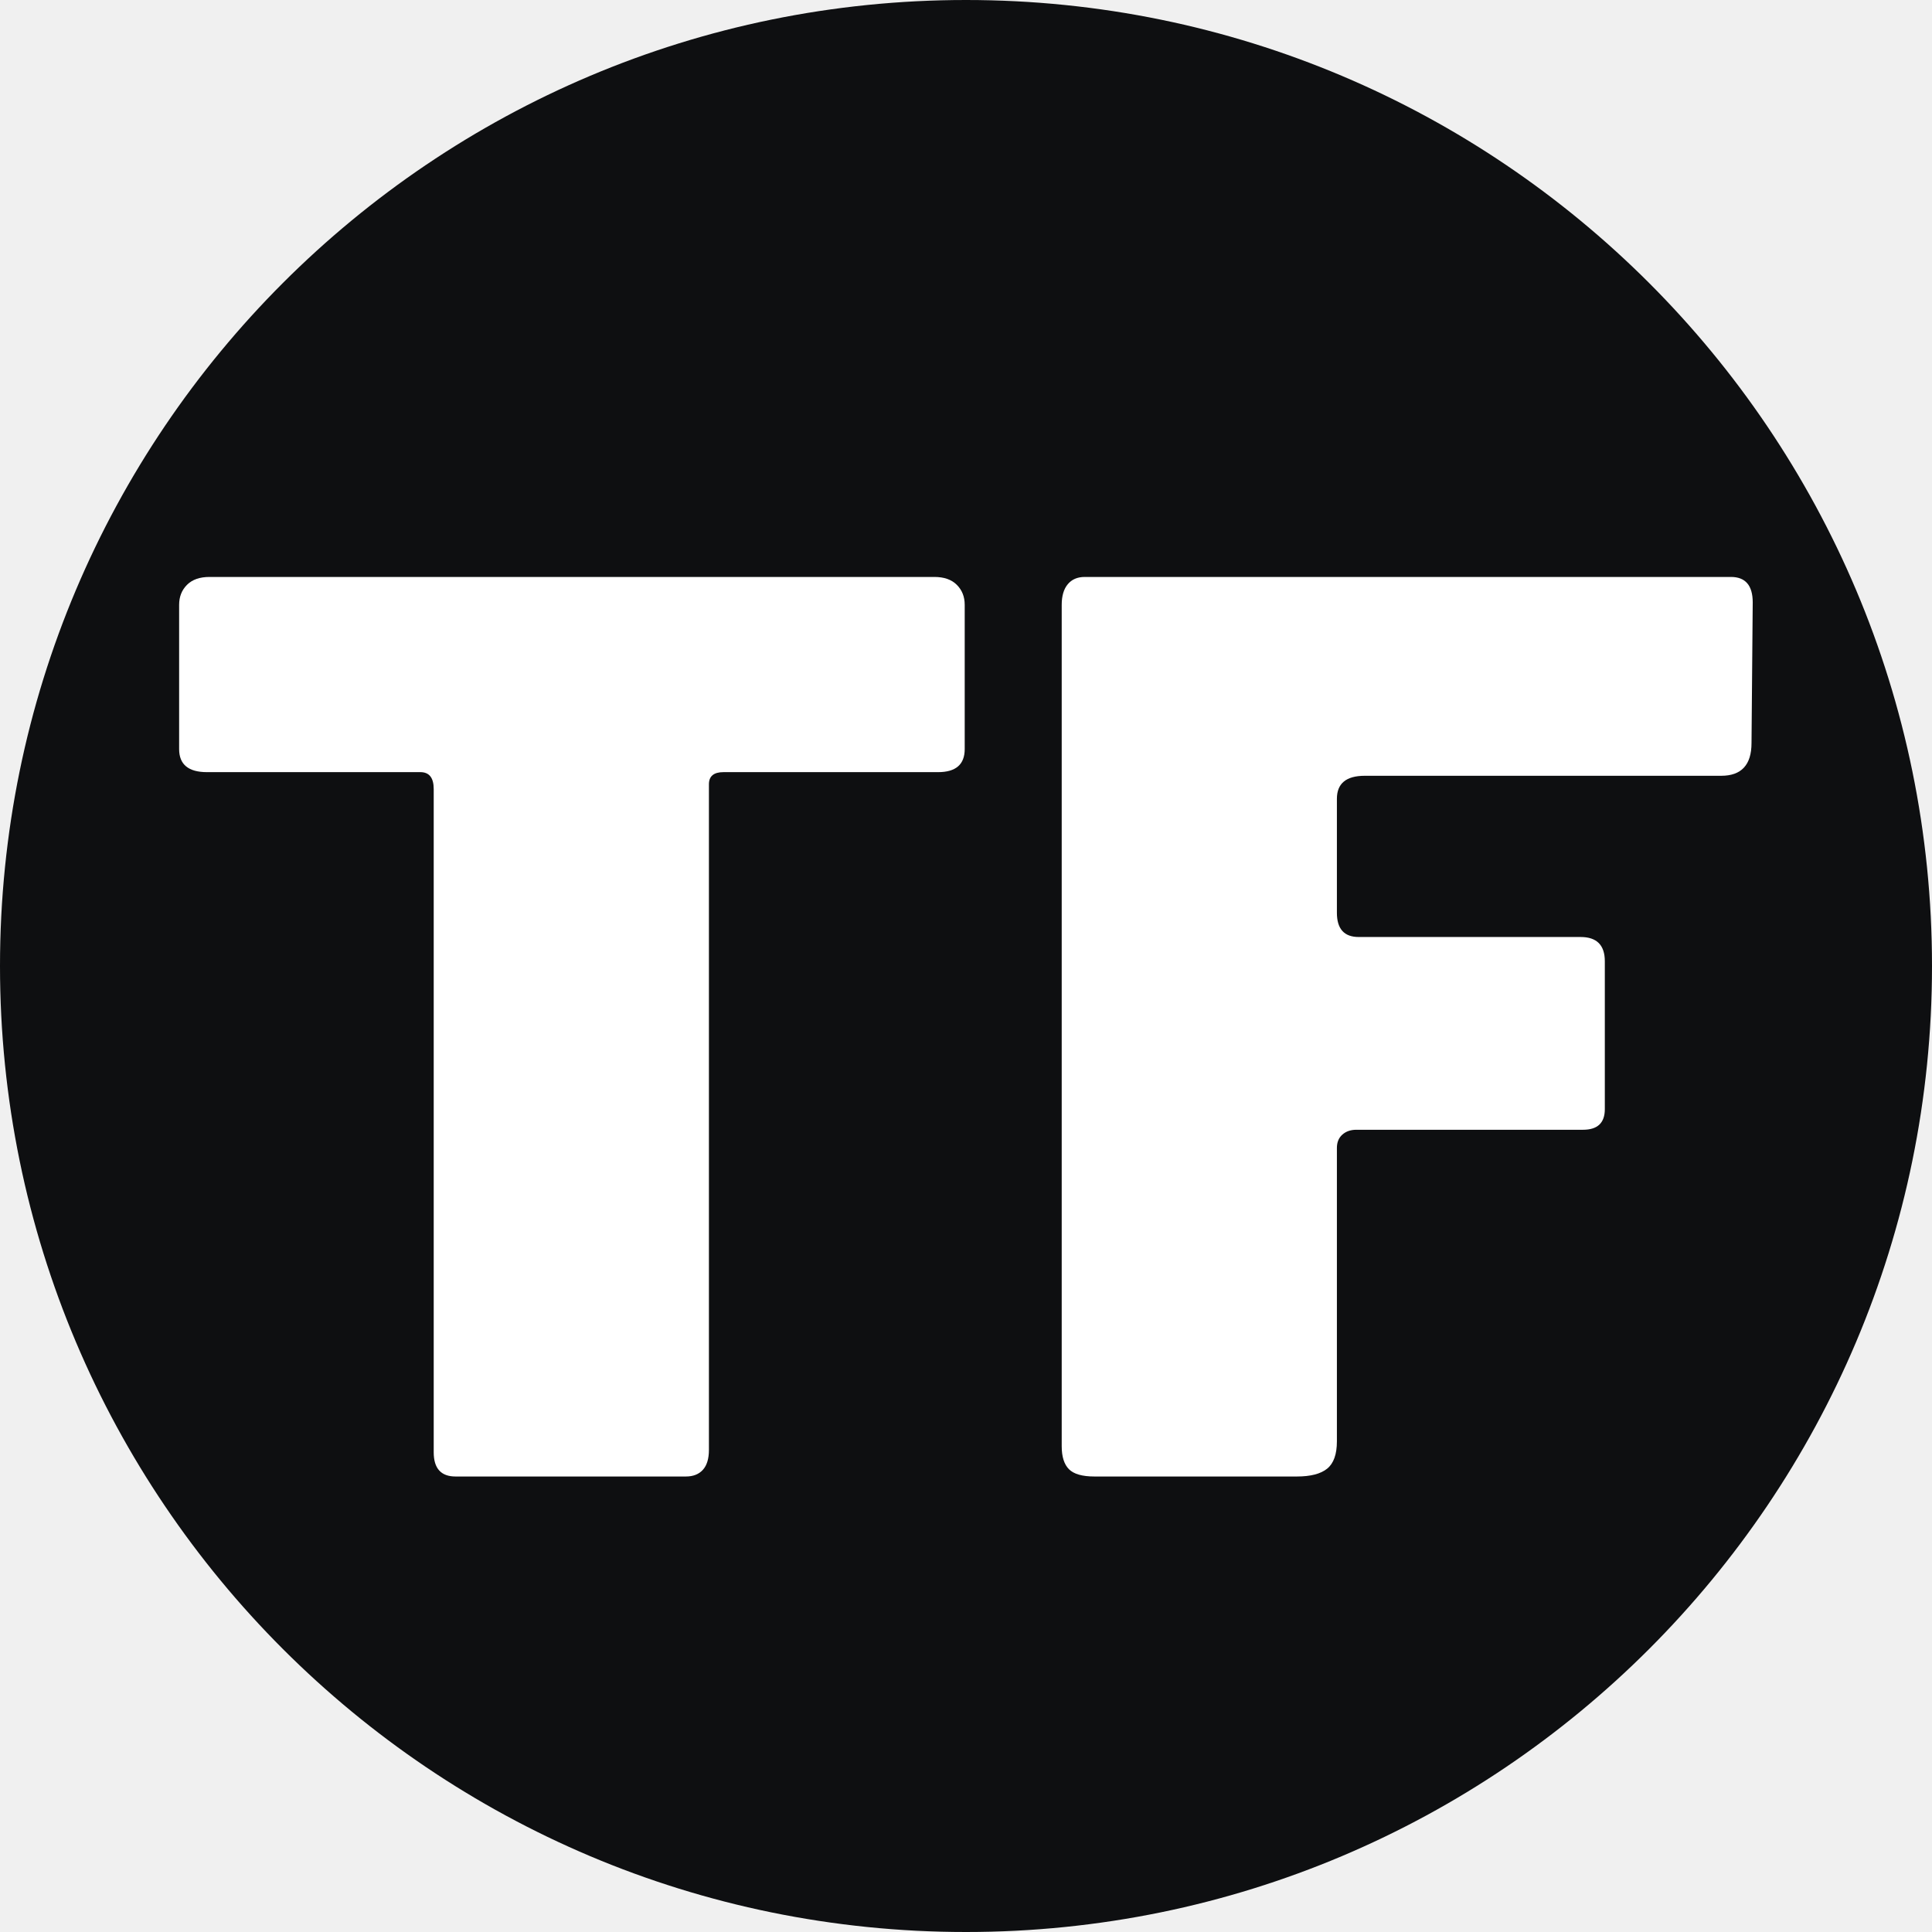
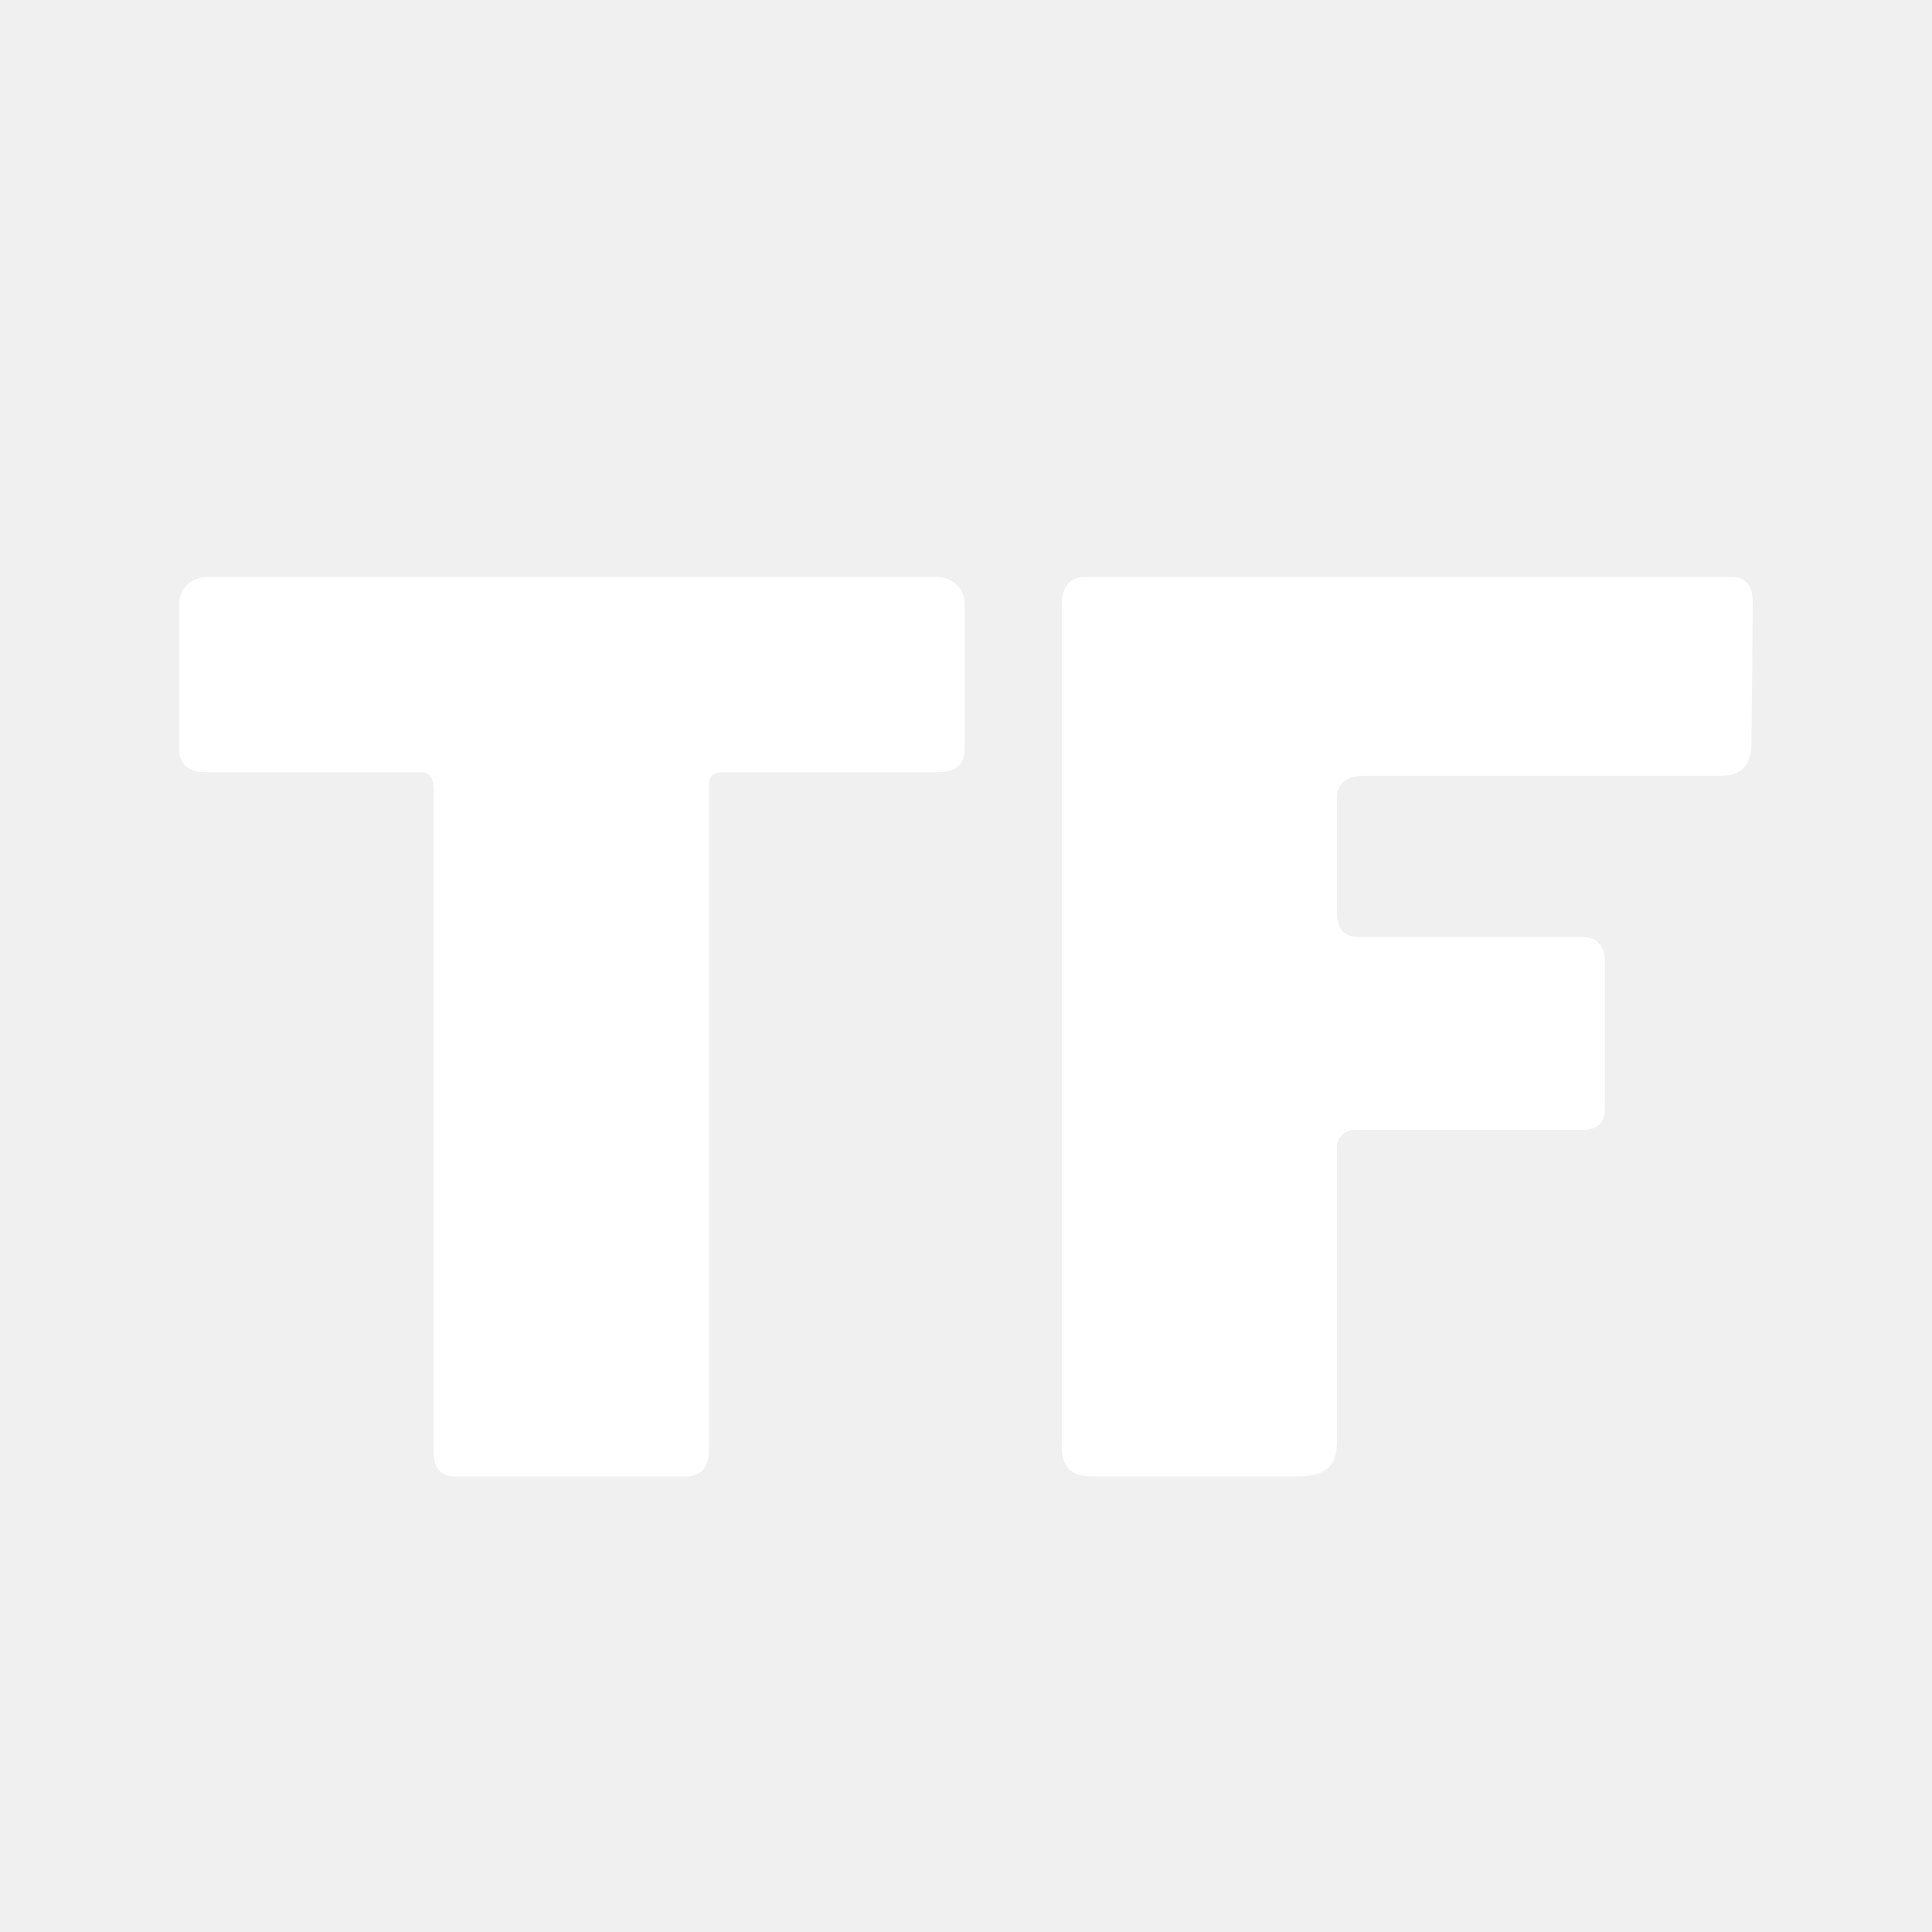
<svg xmlns="http://www.w3.org/2000/svg" width="2000" zoomAndPan="magnify" viewBox="0 0 1500 1500" height="2000" preserveAspectRatio="xMidYMid meet" version="1.0">
  <defs>
    <g />
    <clipPath id="7c5b1379f1">
      <path d="M 750 0 C 335.785 0 0 335.785 0 750 C 0 1164.215 335.785 1500 750 1500 C 1164.215 1500 1500 1164.215 1500 750 C 1500 335.785 1164.215 0 750 0 Z M 750 0 " clip-rule="nonzero" />
    </clipPath>
    <clipPath id="81557446a9">
      <path d="M 0 0 L 1500 0 L 1500 1500 L 0 1500 Z M 0 0 " clip-rule="nonzero" />
    </clipPath>
    <clipPath id="de43bf8f2d">
      <path d="M 750 0 C 335.785 0 0 335.785 0 750 C 0 1164.215 335.785 1500 750 1500 C 1164.215 1500 1500 1164.215 1500 750 C 1500 335.785 1164.215 0 750 0 Z M 750 0 " clip-rule="nonzero" />
    </clipPath>
    <clipPath id="a66ff32bda">
      <rect x="0" width="1500" y="0" height="1500" />
    </clipPath>
    <clipPath id="f555becd71">
      <rect x="0" width="1276" y="0" height="1141" />
    </clipPath>
  </defs>
  <g clip-path="url(#7c5b1379f1)">
    <g transform="matrix(1, 0, 0, 1, 0, 0.000000000000112861)">
      <g clip-path="url(#a66ff32bda)">
        <g clip-path="url(#81557446a9)">
          <g clip-path="url(#de43bf8f2d)">
-             <rect x="-330" width="2160" fill="#0e0f11" height="2160" y="-330" fill-opacity="1" />
+             <rect x="-330" width="2160" fill="none" height="2160" y="-330" fill-opacity="0" />
          </g>
        </g>
      </g>
    </g>
  </g>
  <g transform="matrix(1, 0, 0, 1, 112, 240)">
    <g clip-path="url(#f555becd71)">
      <g fill="#ffffff" fill-opacity="1">
        <g transform="translate(0.717215, 906.3484)">
          <g>
            <path d="M 26.359 -676.75 C 26.359 -683.031 28.395 -688.207 32.469 -692.281 C 36.551 -696.363 42.359 -698.406 49.891 -698.406 L 612.75 -698.406 C 620.281 -698.406 626.082 -696.363 630.156 -692.281 C 634.238 -688.207 636.281 -683.031 636.281 -676.75 L 636.281 -564.75 C 636.281 -552.82 629.379 -546.859 615.578 -546.859 L 448.984 -546.859 C 441.453 -546.859 437.688 -543.723 437.688 -537.453 L 437.688 -20.703 C 437.688 -13.805 436.117 -8.629 432.984 -5.172 C 429.848 -1.723 425.453 0 419.797 0 L 240.969 0 C 229.664 0 224.016 -6.273 224.016 -18.828 L 224.016 -533.688 C 224.016 -542.469 220.566 -546.859 213.672 -546.859 L 48 -546.859 C 33.57 -546.859 26.359 -552.82 26.359 -564.75 Z M 26.359 -676.75 " />
          </g>
        </g>
      </g>
      <g fill="#ffffff" fill-opacity="1">
        <g transform="translate(663.3552, 906.3484)">
          <g>
            <path d="M 48.953 -676.75 C 48.953 -683.656 50.52 -688.988 53.656 -692.75 C 56.789 -696.52 61.18 -698.406 66.828 -698.406 L 568.516 -698.406 C 579.805 -698.406 585.453 -691.816 585.453 -678.641 L 584.516 -569.453 C 584.516 -552.504 576.672 -544.031 560.984 -544.031 L 284.266 -544.031 C 269.828 -544.031 262.609 -538.07 262.609 -526.156 L 262.609 -437.688 C 262.609 -425.133 268.258 -418.859 279.562 -418.859 L 451.812 -418.859 C 464.352 -418.859 470.625 -412.582 470.625 -400.031 L 470.625 -285.203 C 470.625 -274.535 464.977 -269.203 453.688 -269.203 L 277.672 -269.203 C 273.273 -269.203 269.664 -267.945 266.844 -265.438 C 264.02 -262.926 262.609 -259.473 262.609 -255.078 L 262.609 -27.297 C 262.609 -17.254 260.098 -10.191 255.078 -6.109 C 250.055 -2.035 242.211 0 231.547 0 L 74.359 0 C 64.941 0 58.352 -1.879 54.594 -5.641 C 50.832 -9.41 48.953 -15.375 48.953 -23.531 Z M 48.953 -676.75 " />
          </g>
        </g>
      </g>
    </g>
  </g>
</svg>
